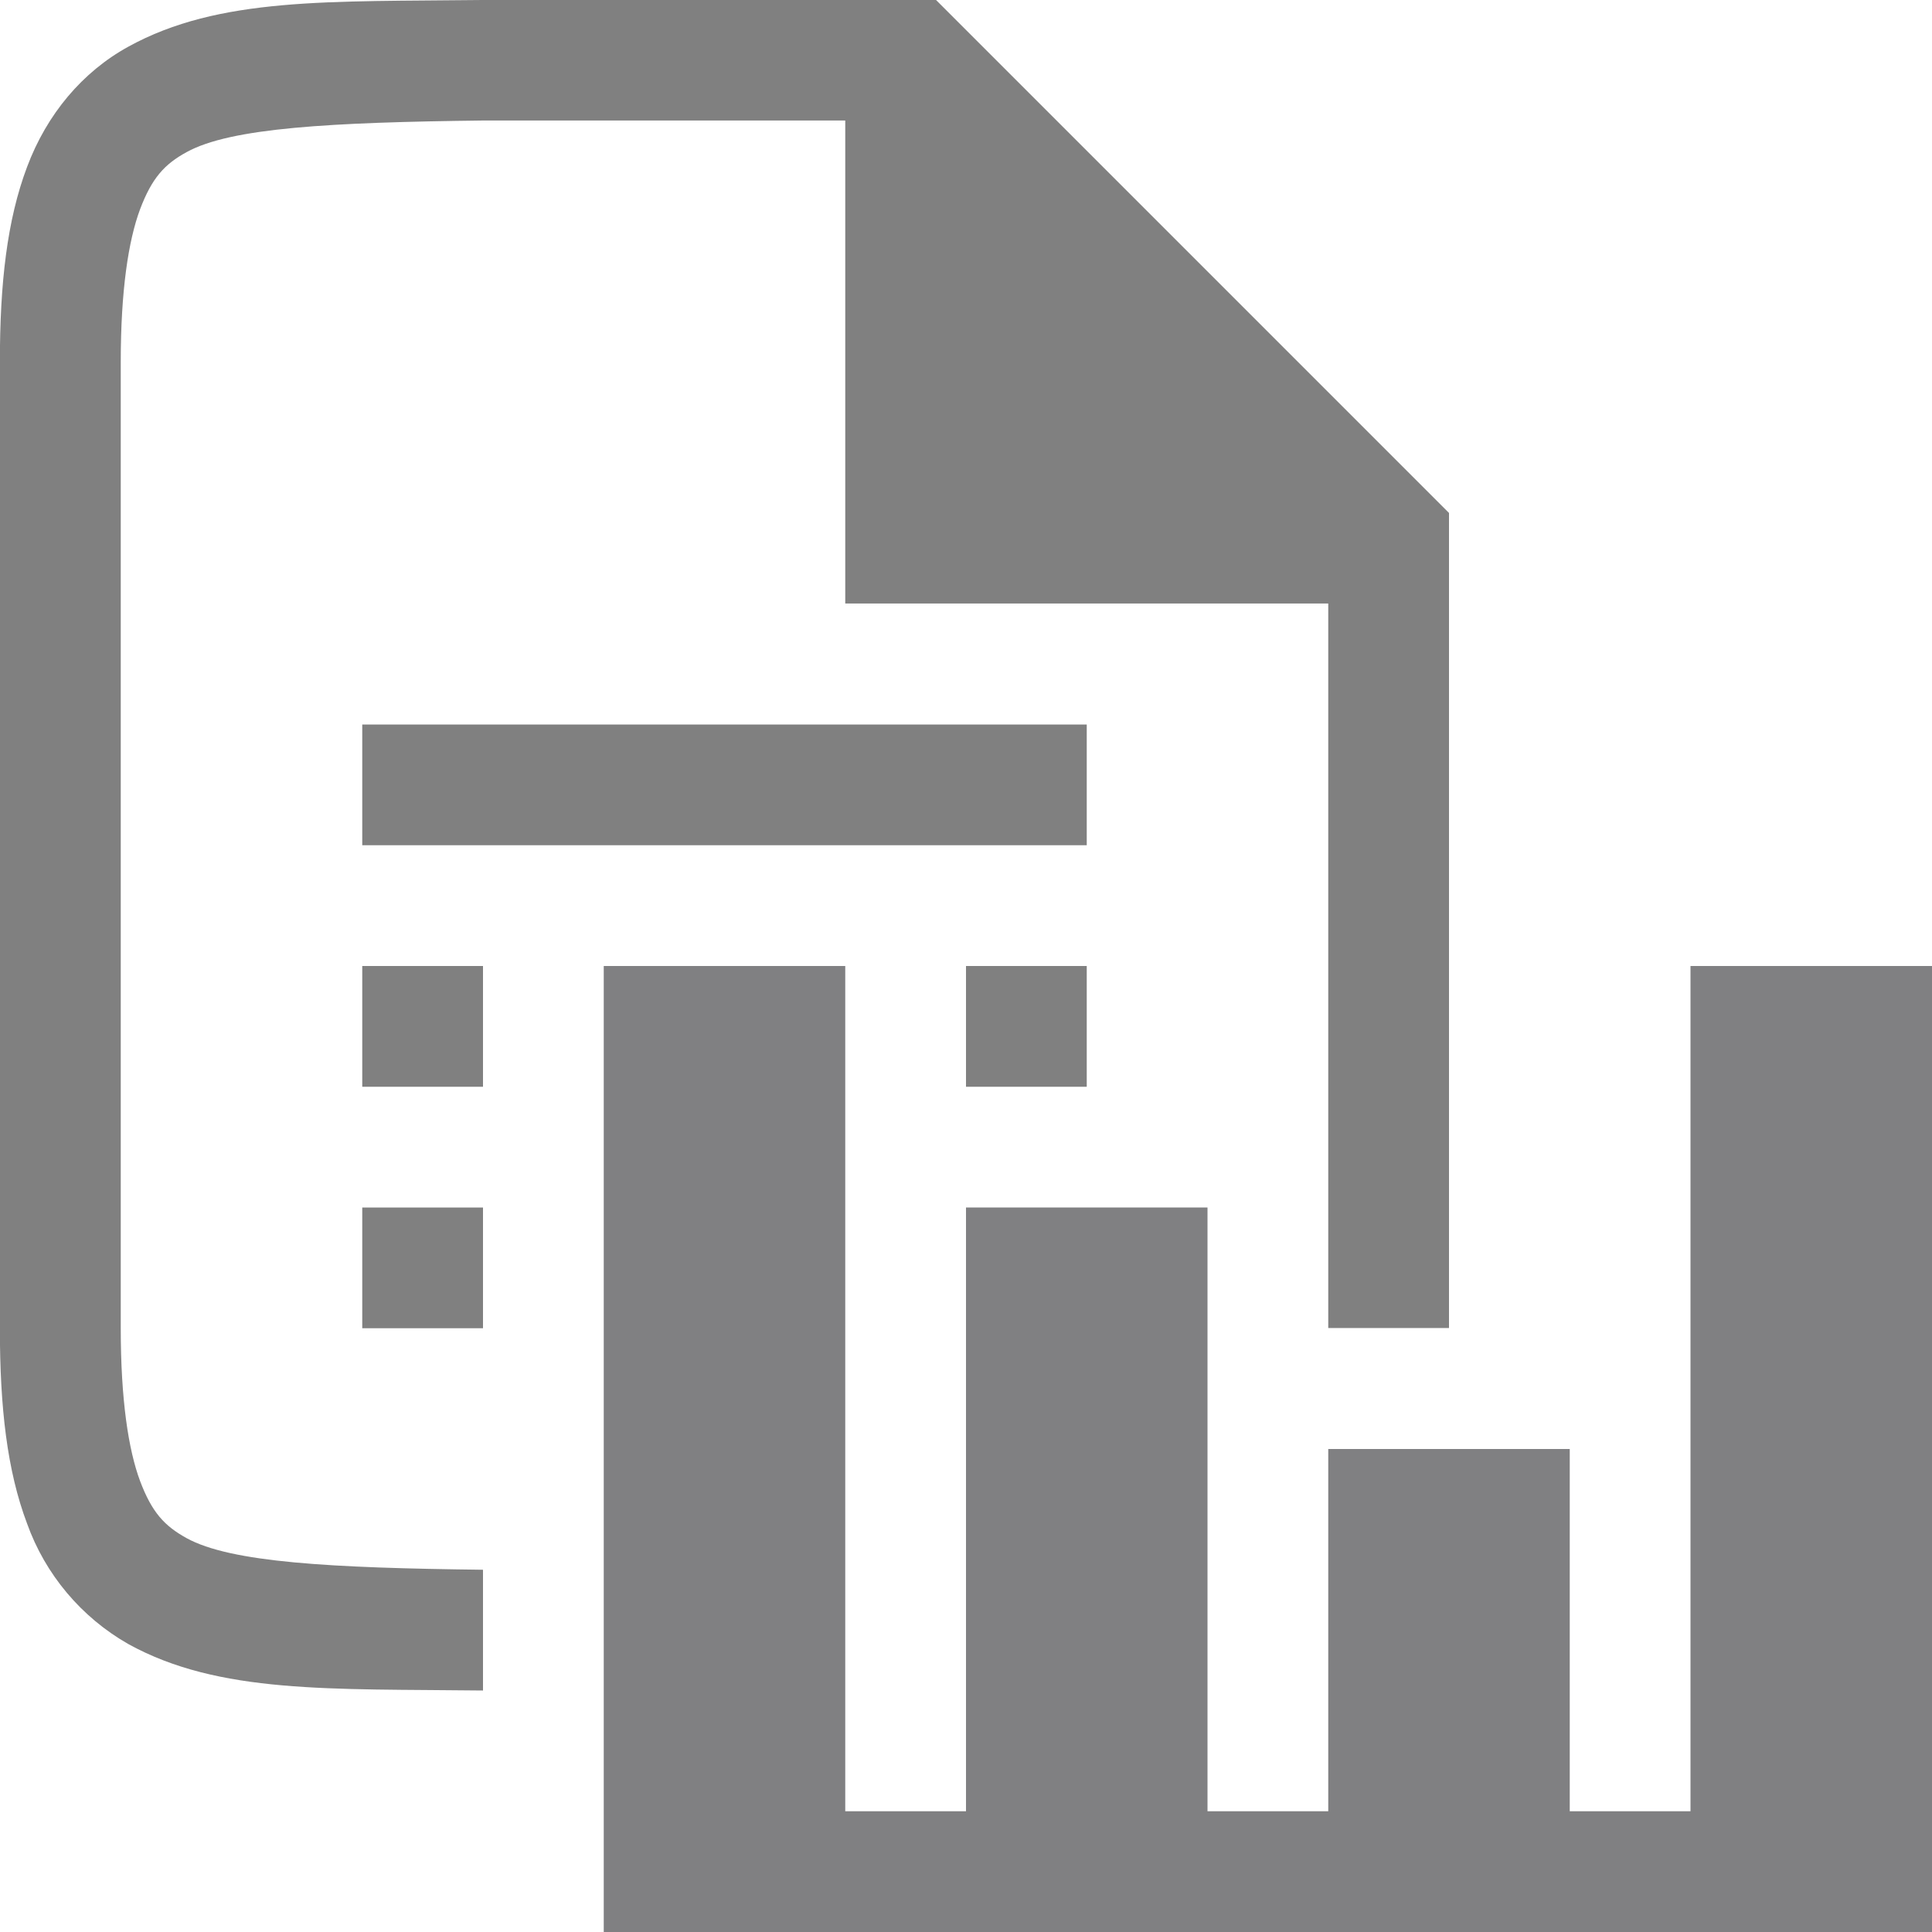
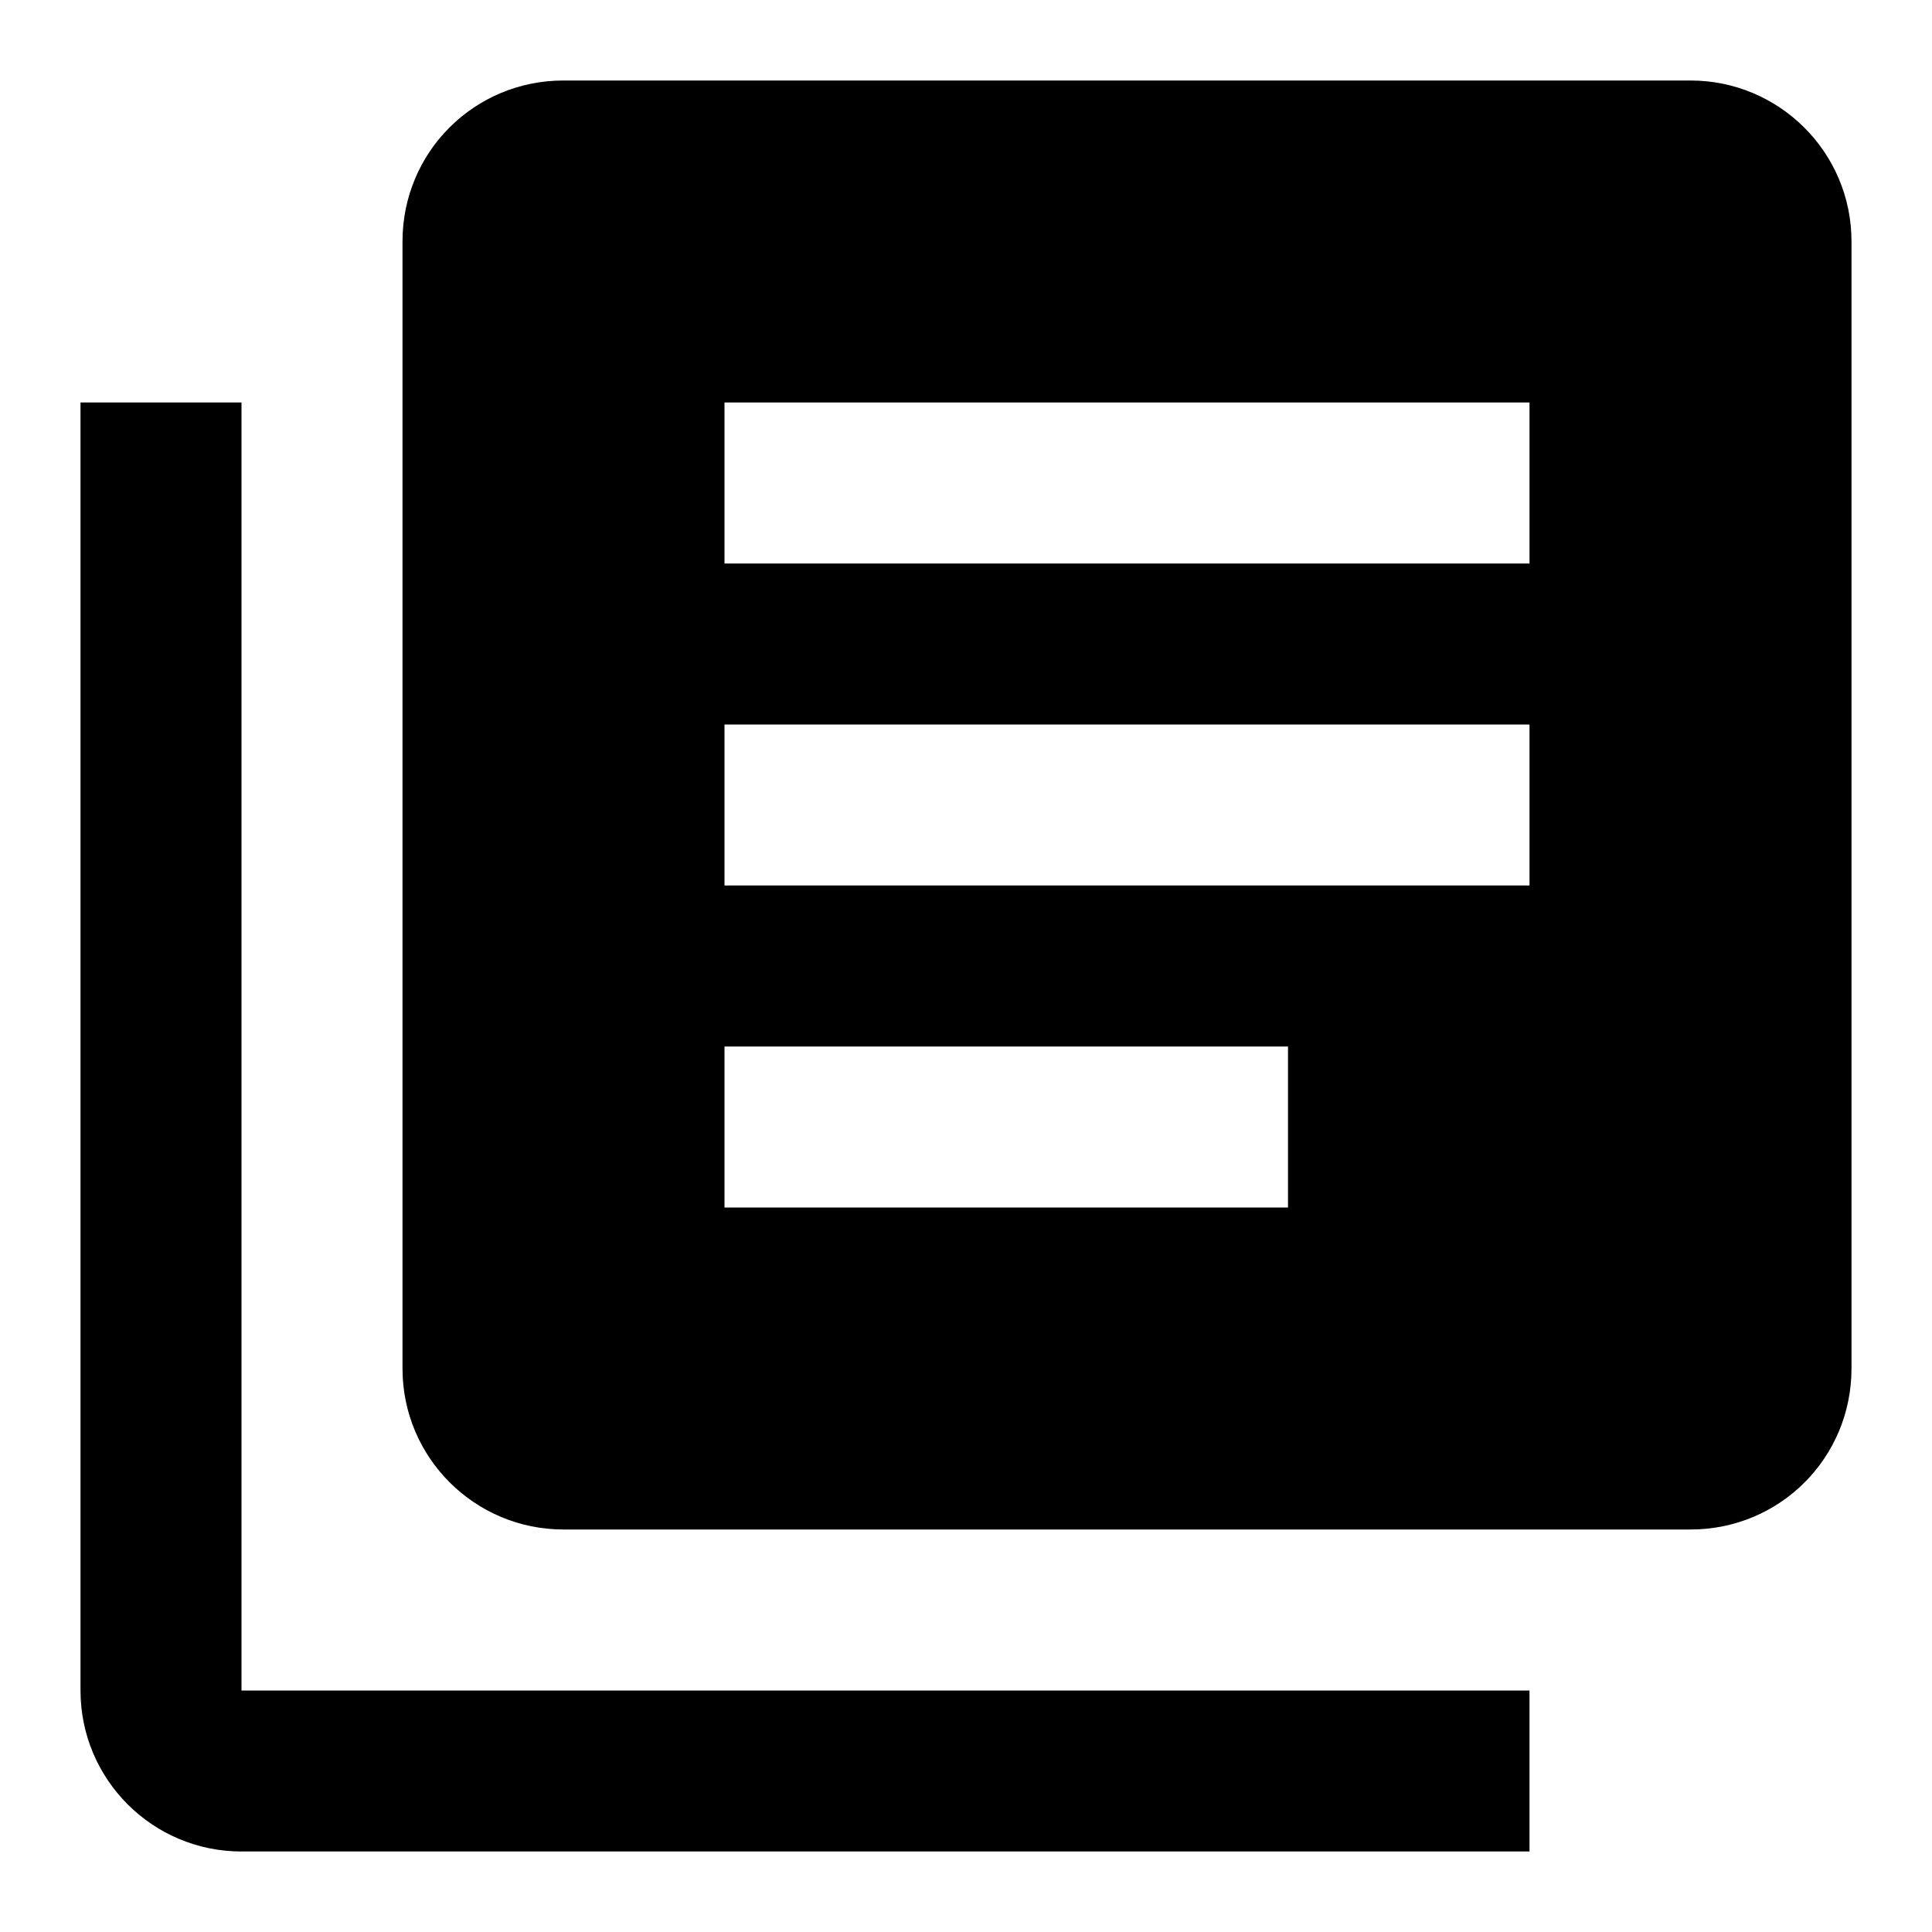
- <svg xmlns="http://www.w3.org/2000/svg" version="1.1" viewBox="0 0 16 16">
-   <g>
-     <path d="m3.994 0c-1.258 0.015-2.18-0.028-2.932 0.387-0.377 0.207-0.674 0.557-0.838 0.996-0.165 0.438-0.225 0.959-0.225 1.617v8c1.8504e-17 0.657 0.06 1.18 0.225 1.617 0.151 0.422 0.449 0.776 0.838 0.998 0.752 0.415 1.674 0.37 2.932 0.385h0.004 0.002v-1c-1.259-0.015-2.089-0.06-2.455-0.262-0.183-0.101-0.287-0.213-0.385-0.473-0.097-0.26-0.16-0.674-0.16-1.266v-8c0-0.592 0.063-1.006 0.16-1.266 0.098-0.259 0.202-0.373 0.385-0.473 0.365-0.202 1.196-0.247 2.455-0.262h3v4h4v4 2h1v-6.75l-4.25-4.25h-3.756zm-0.994 6v1h1 4 1v-1h-6zm0 2v1h1v-1h-1zm5 0v1h1v-1h-1zm-5 2v1h1v-1h-1z" fill="#808080" />
-     <path d="m14 8v7h-1v-3h-2v3h-1v-5h-2v5h-1v-7h-2v8h11v-8z" enable-background="new" fill="#808082" fill-rule="evenodd" />
-   </g>
+ <svg style="width:24px;height:24px" viewBox="0 0 24 24">
+   <path fill="currentColor" d="M16,15H9V13H16M19,11H9V9H19M19,7H9V5H19M21,1H7C5.89,1 5,1.89 5,3V17C5,18.11 5.9,19 7,19H21C22.11,19 23,18.11 23,17V3C23,1.89 22.1,1 21,1M3,5V21H19V23H3A2,2 0 0,1 1,21V5H3Z" />
</svg>
